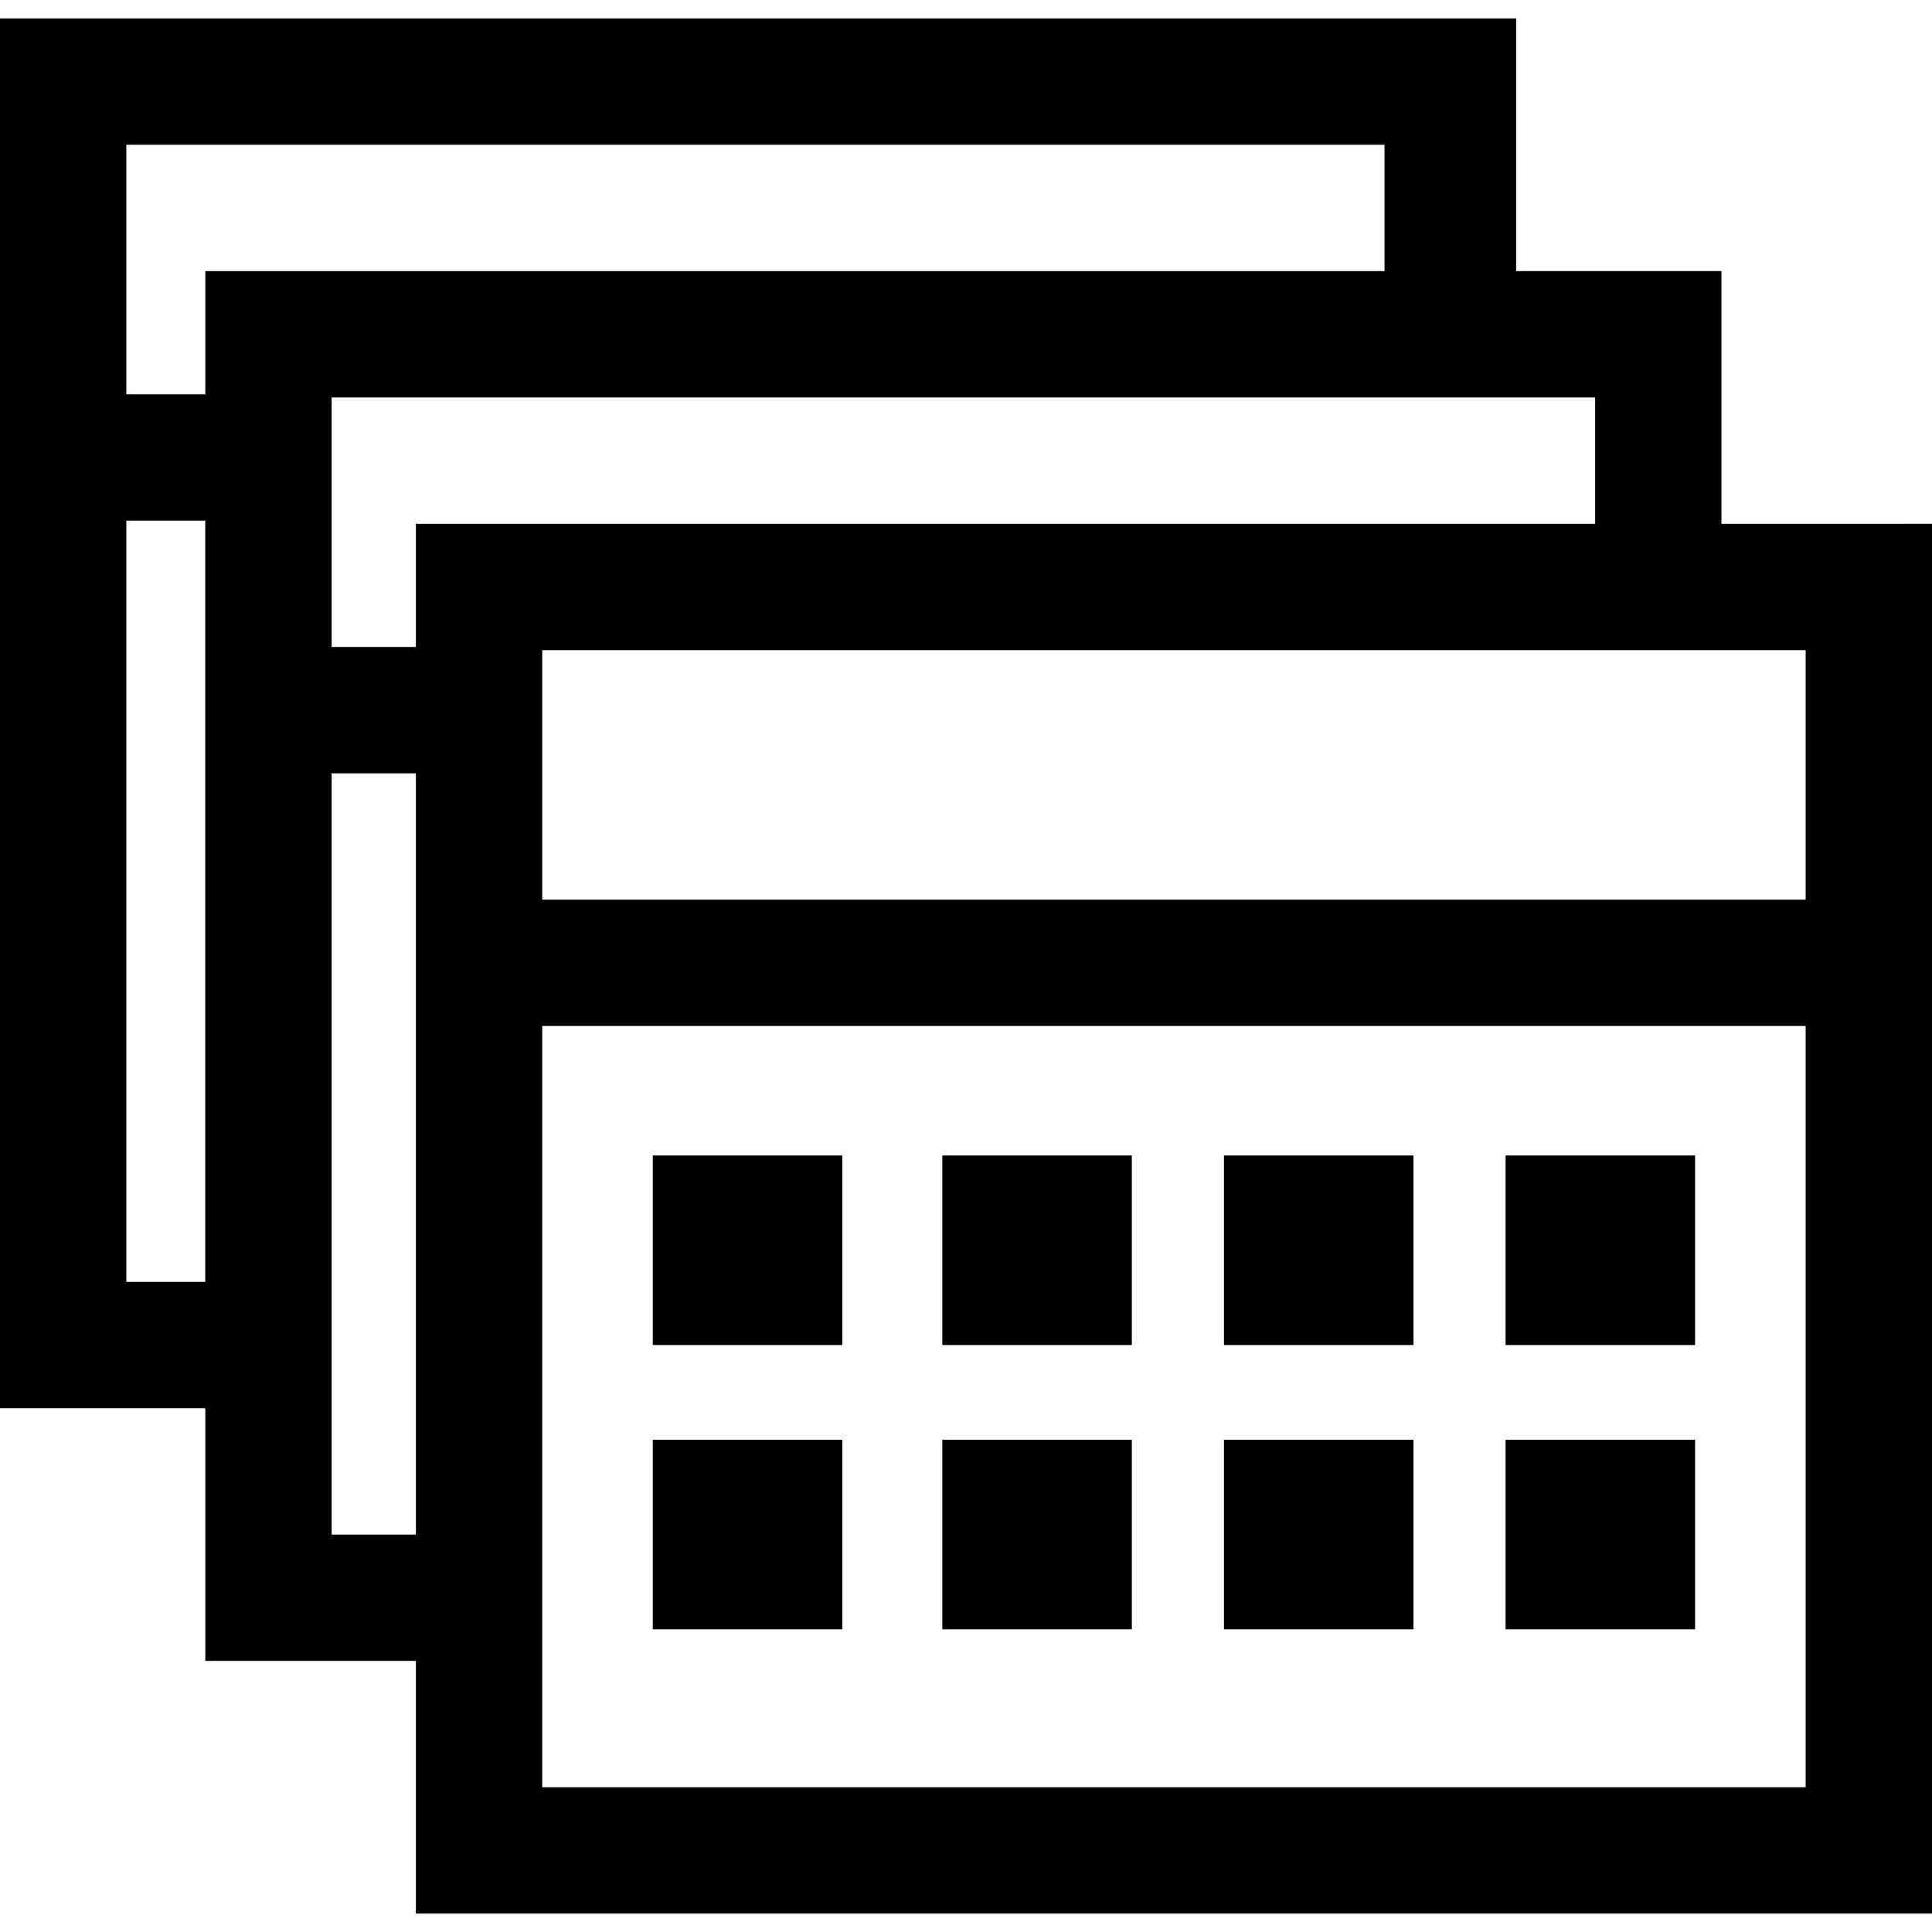
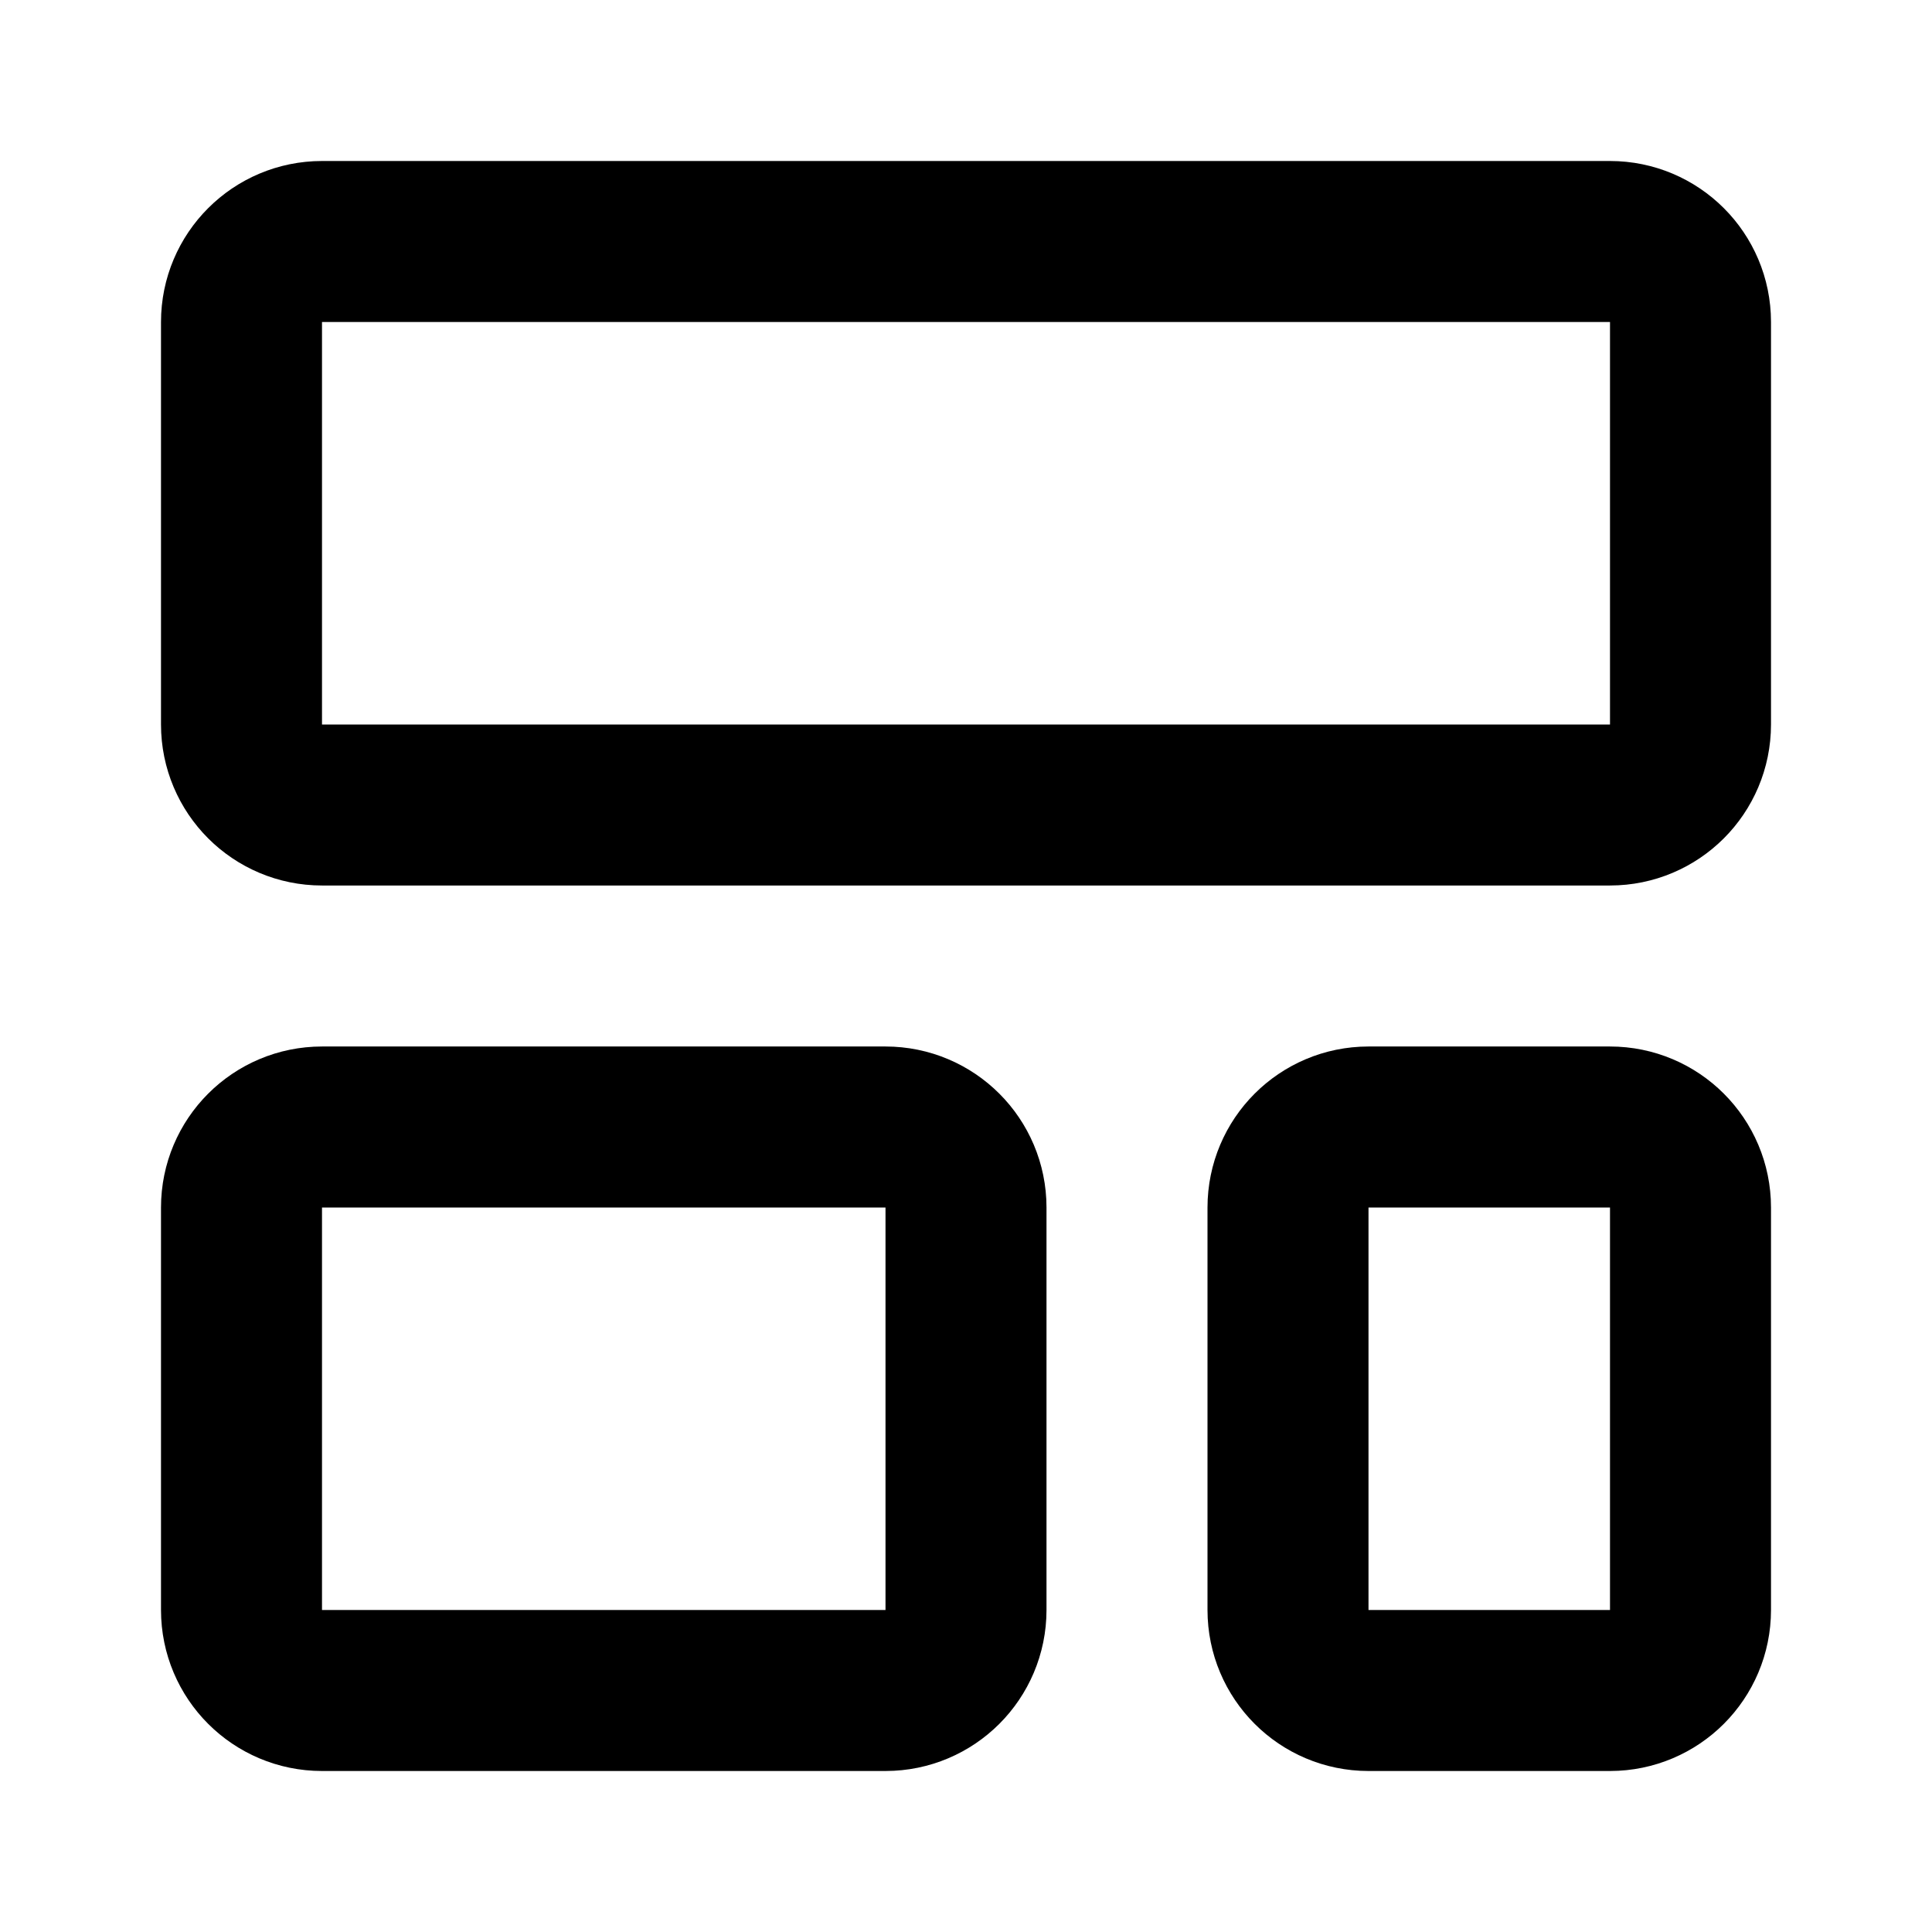
- <svg xmlns="http://www.w3.org/2000/svg" enable-background="new 0 0 48 48" height="48px" id="Layer_3" version="1.1" viewBox="0 0 48 48" width="48px" xml:space="preserve">
-   <g>
-     <rect height="4.709" width="4.708" x="16.218" y="28.708" />
-     <rect height="4.709" width="4.708" x="23.412" y="28.708" />
-     <rect height="4.709" width="4.708" x="30.409" y="28.708" />
-     <rect height="4.709" width="4.708" x="37.406" y="28.708" />
-     <rect height="4.709" width="4.708" x="16.218" y="35.771" />
-     <rect height="4.709" width="4.708" x="23.412" y="35.771" />
-     <rect height="4.709" width="4.708" x="30.409" y="35.771" />
-     <rect height="4.709" width="4.708" x="37.406" y="35.771" />
-     <path d="M47.302,13.014h-4.533V9.875v-3.14H39.63h-1.962V3.597V0.458h-3.271H29.82h-3.139H10.986H7.847h-4.12H0v9.338v3.139v22.052   h5.101v6.277h5.232v6.278H48V25.49v-3.139v-9.338H47.302z M3.139,3.597h2.092h2.616h3.139h15.695h3.139h3.27h1.308v3.139h-2.615   H16.087h-3.139h-4.12H5.101v3.061H3.139V3.597z M3.139,31.847V12.935h1.961v3.14v3.139v12.634H3.139z M10.333,22.352v3.139v12.635   H8.24V19.213h2.093V22.352z M10.333,16.074H8.24V9.875h2.093h2.616h3.139h15.695h3.139h3.27h1.439v3.139h-2.616H21.319H18.18   h-2.703h-5.144V16.074z M44.861,44.403h-31.39V25.49h31.39V44.403z M44.861,22.352h-31.39v-6.199h3.139h1.569h3.139h15.695h3.139   h3.14h1.569V22.352z" />
-   </g>
+ <svg xmlns="http://www.w3.org/2000/svg" width="24" height="24" viewBox="0 0 24 24" fill="none" stroke="currentColor" stroke-width="2" stroke-linecap="round" stroke-linejoin="round">
+   <rect width="18" height="7" x="3" y="3" rx="1" />
+   <rect width="9" height="7" x="3" y="14" rx="1" />
+   <rect width="5" height="7" x="16" y="14" rx="1" />
</svg>
